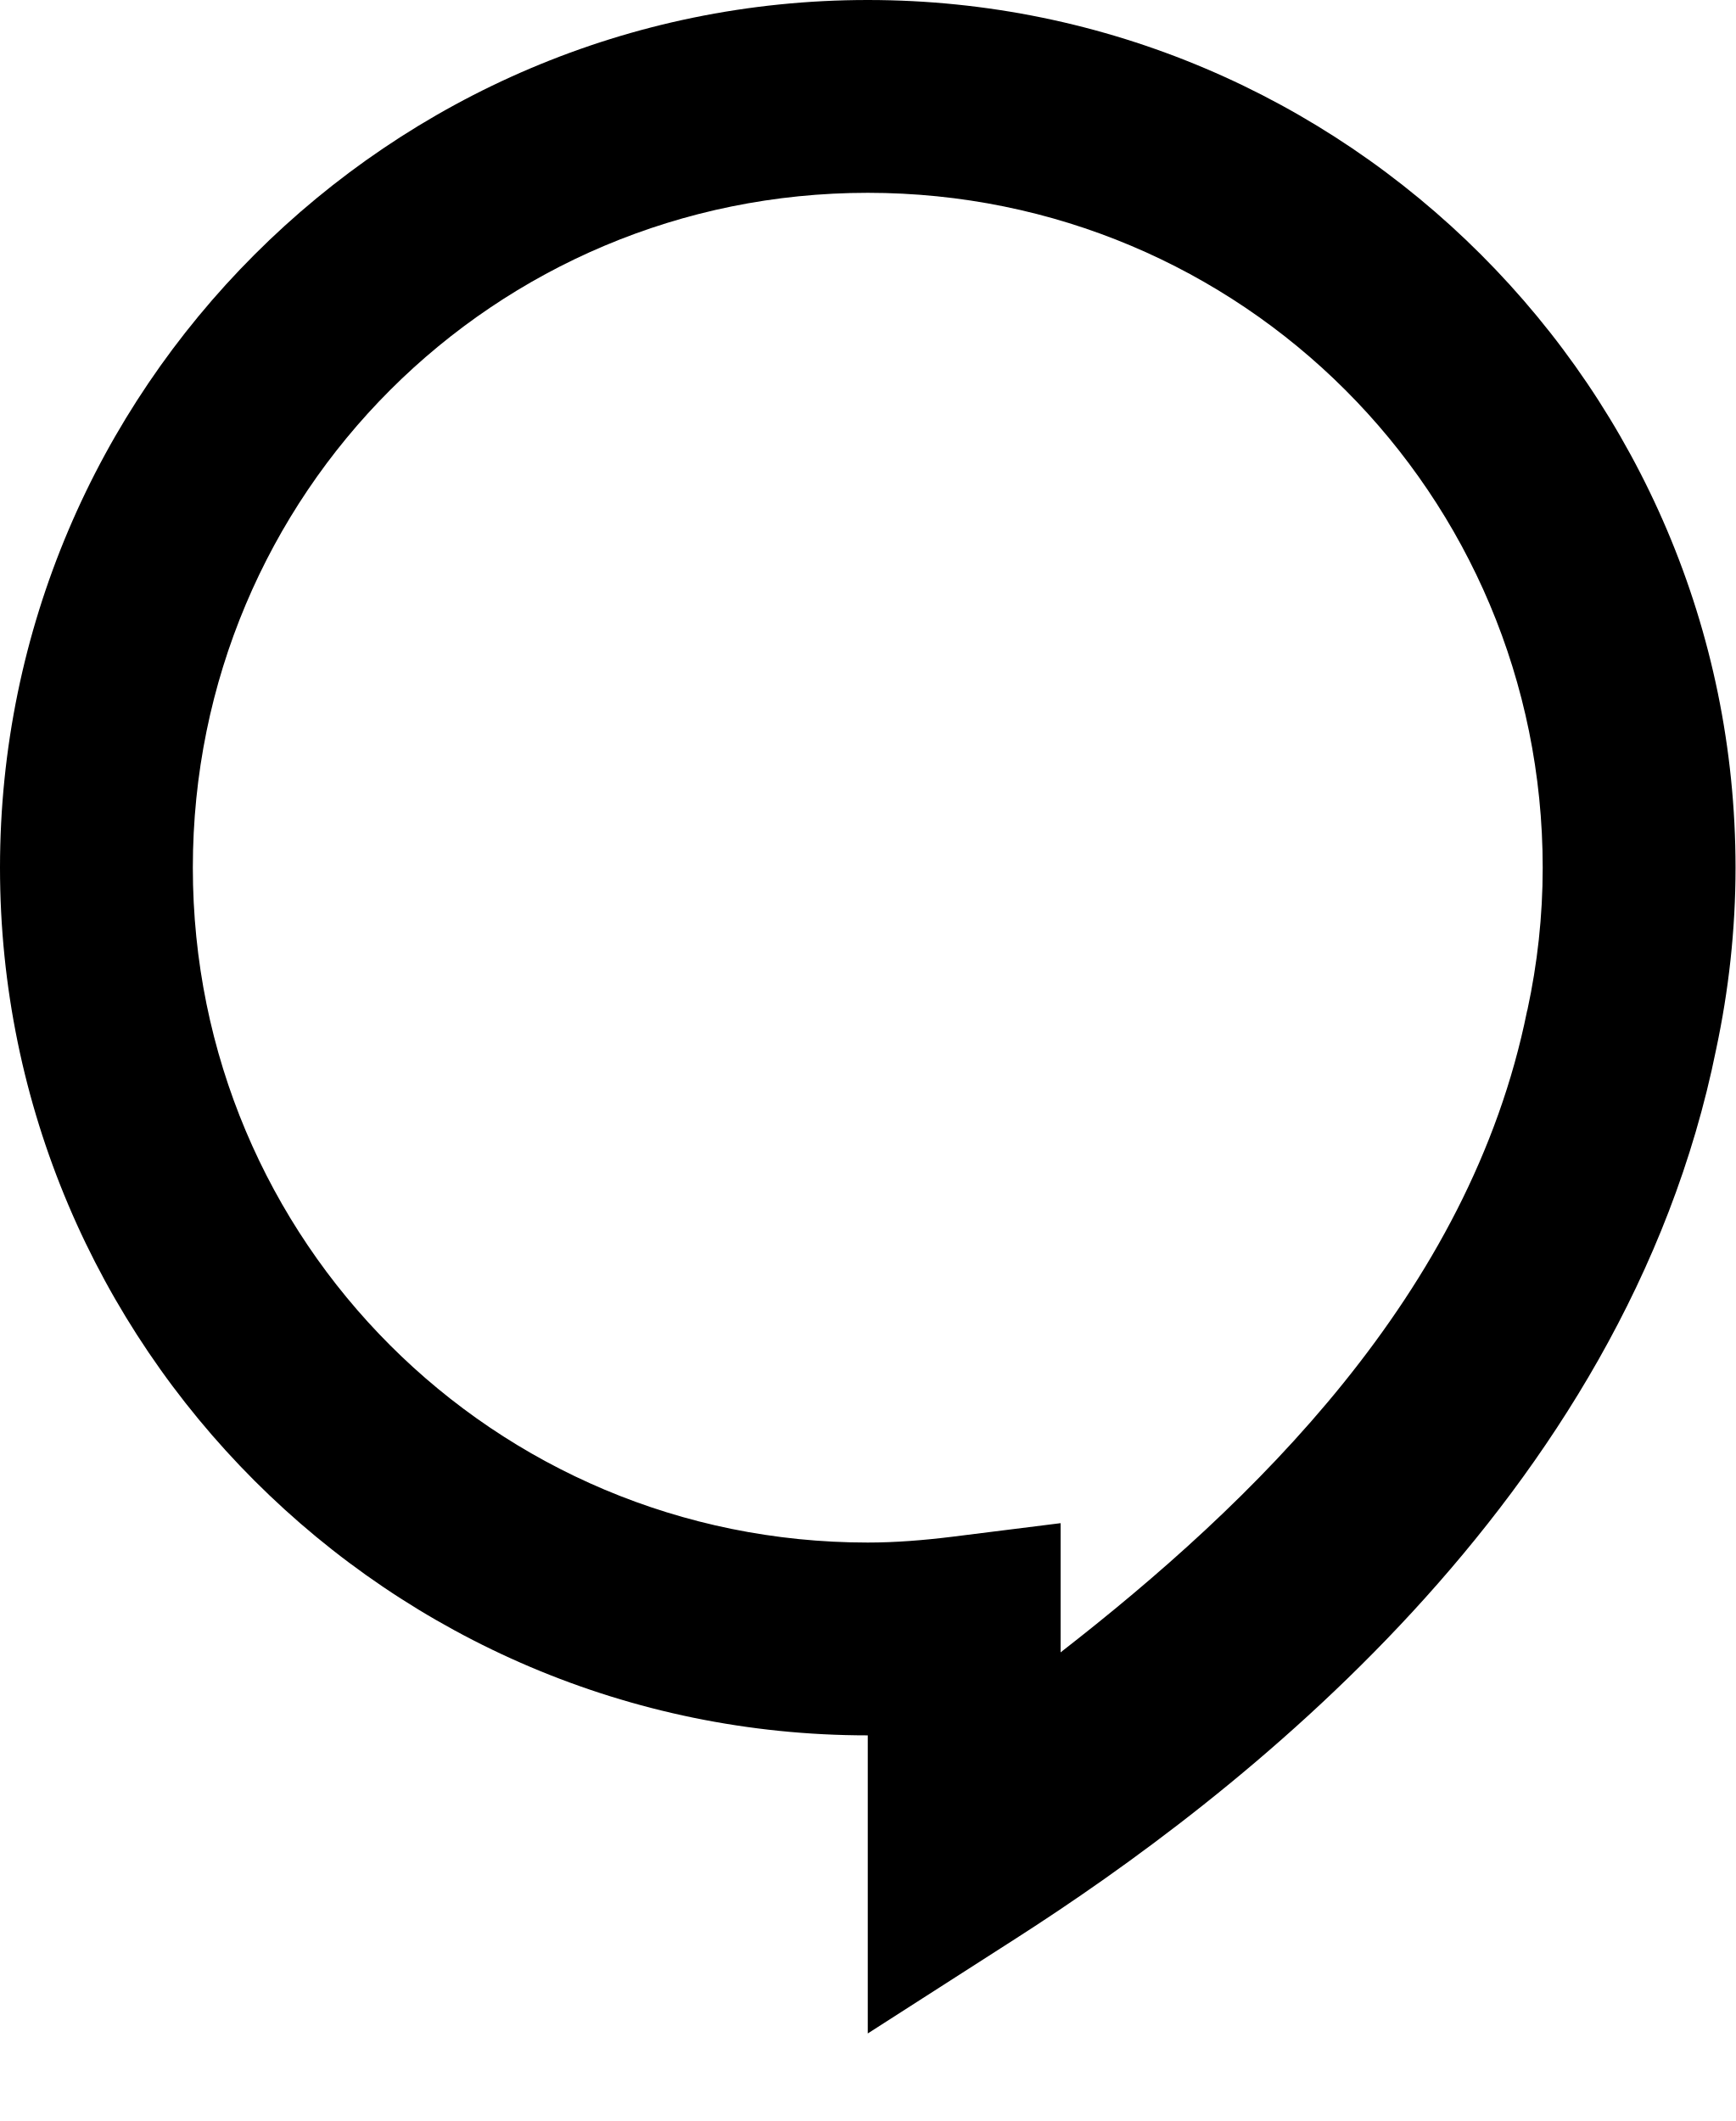
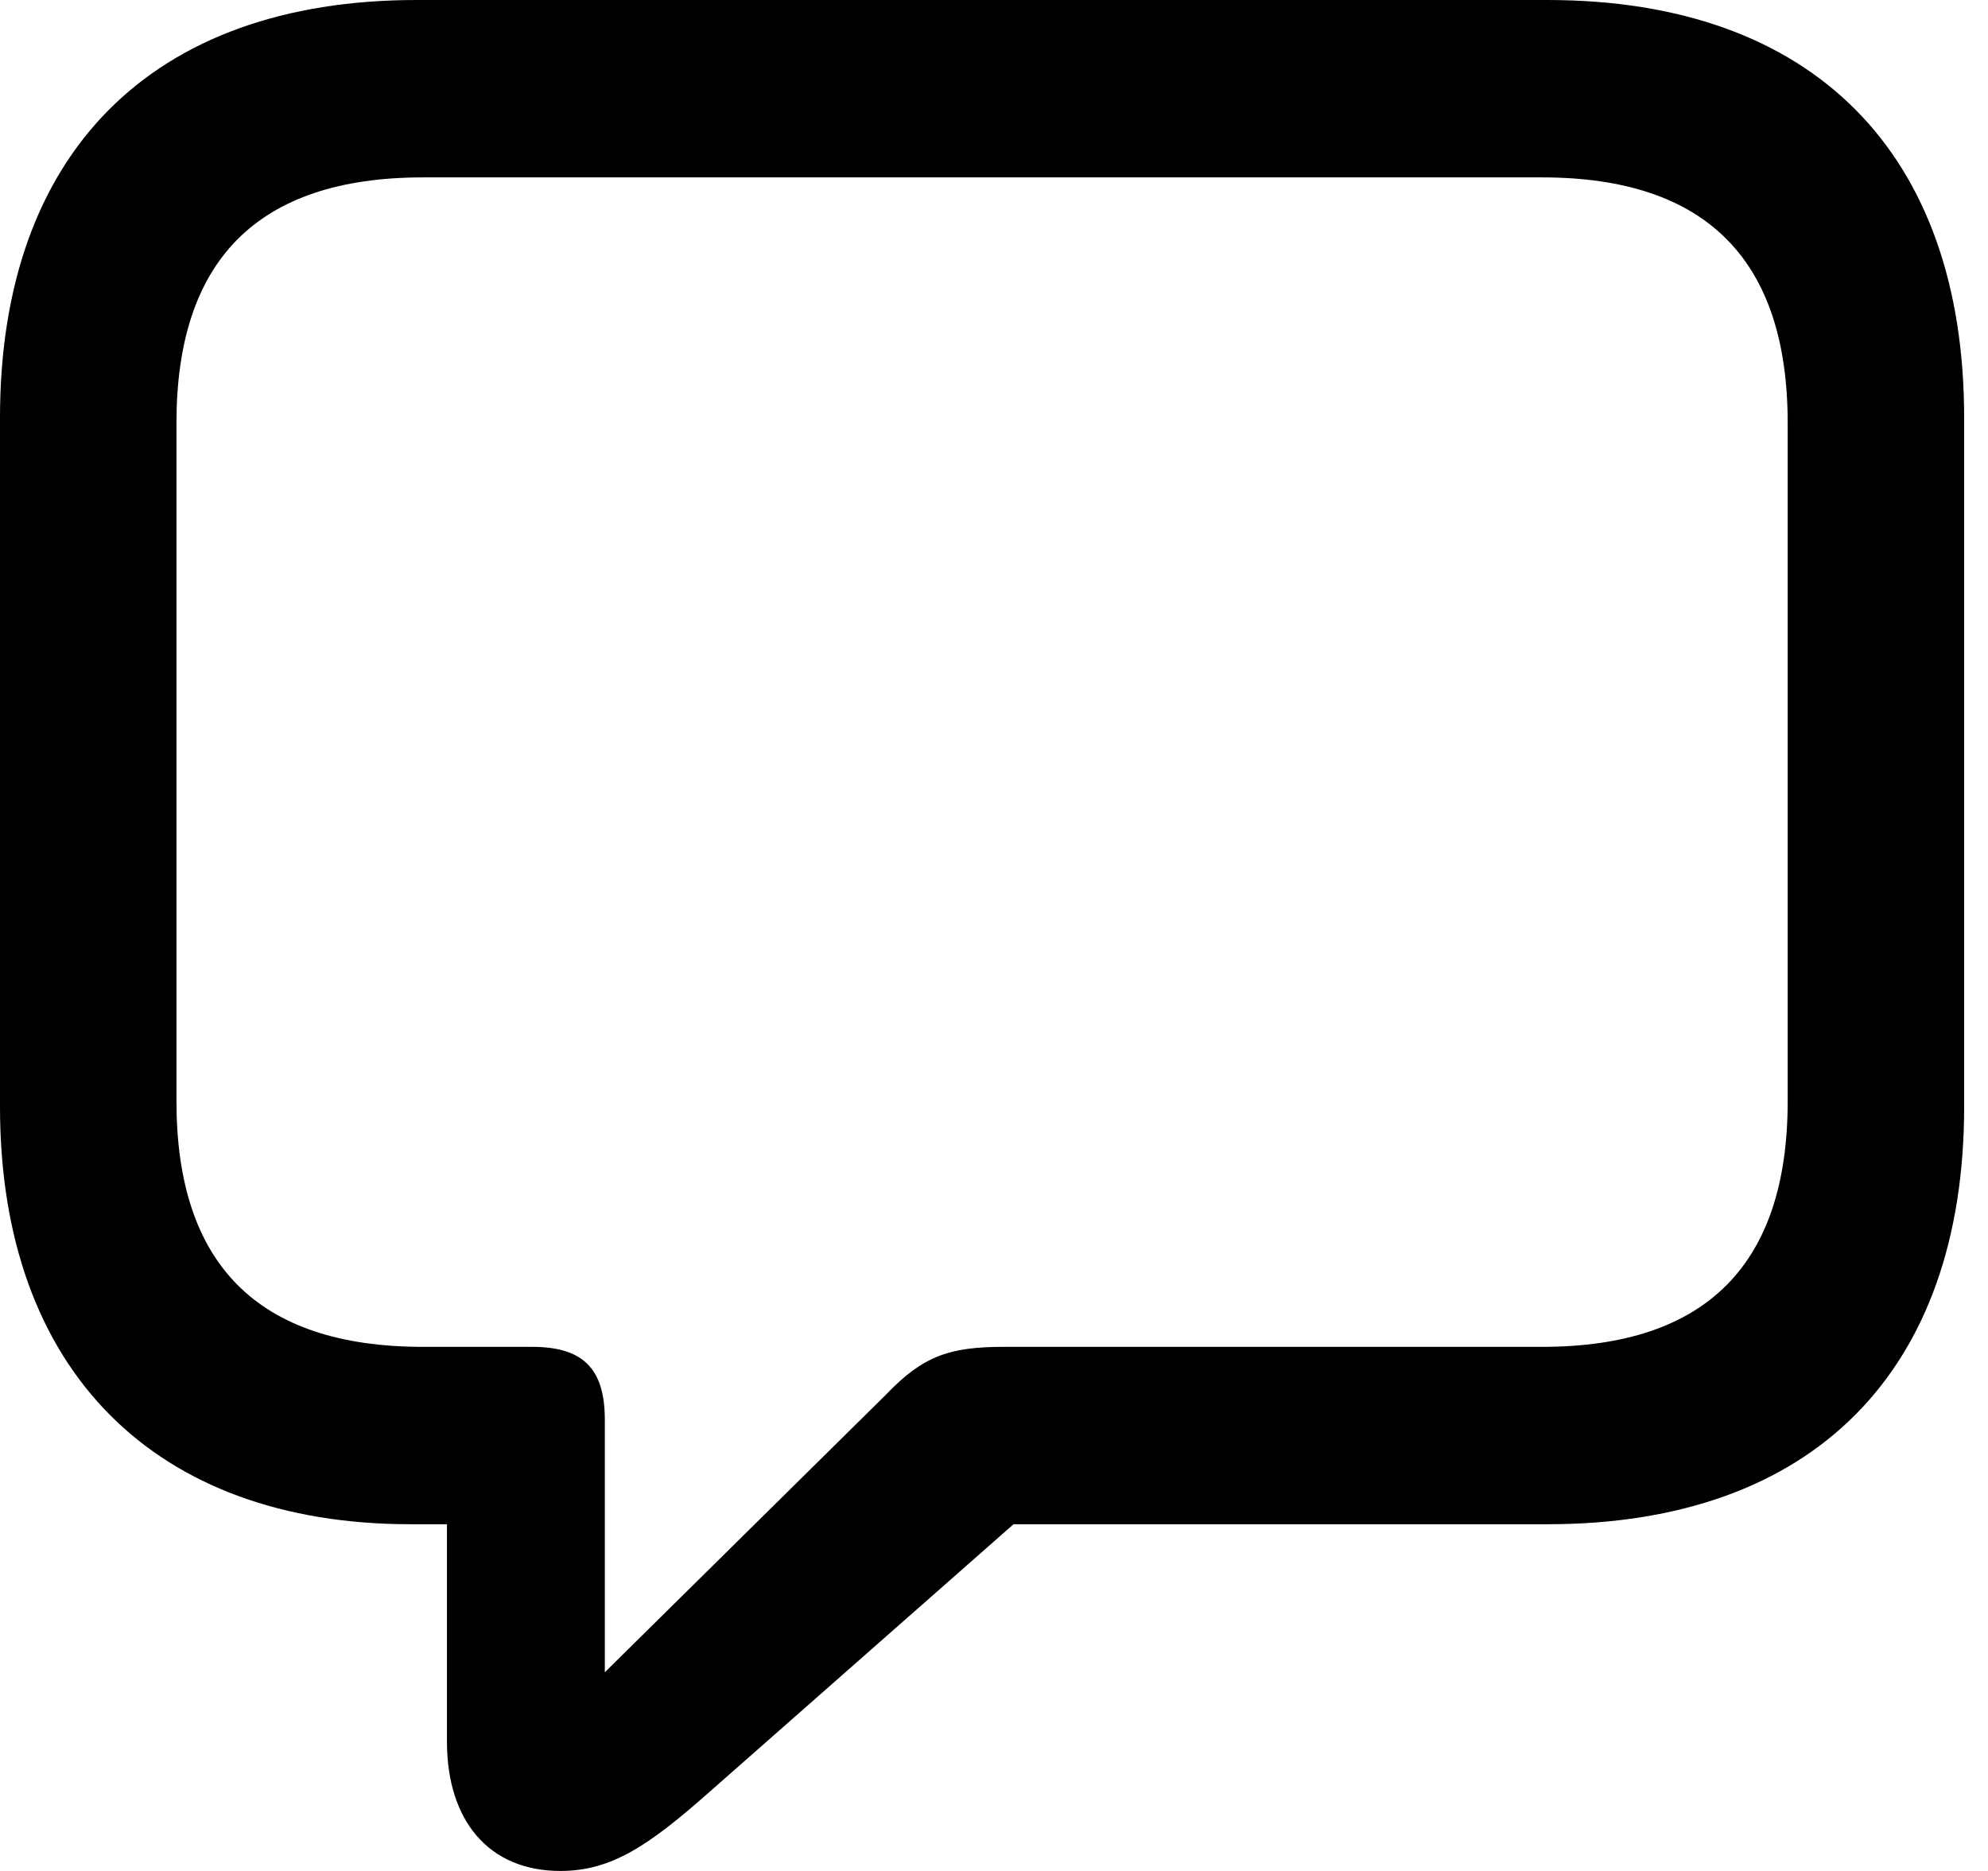
- <svg xmlns="http://www.w3.org/2000/svg" width="18" height="22" viewBox="0 0 18 22" fill="none">
-   <path d="M9 0C4.041 0 0 4.041 0 9C0 13.959 4.041 18 9 18V21.092L10.539 20.105C12.775 18.671 16.852 15.575 17.799 10.883C17.928 10.278 18 9.648 18 9C18 4.041 13.959 0 9 0ZM9 2C12.877 2 16 5.123 16 9C16 9.504 15.945 9.995 15.842 10.473L15.84 10.48L15.838 10.486C15.244 13.434 12.972 15.605 11 17.139V15.799L9.875 15.94C9.574 15.977 9.284 16 9 16C5.123 16 2 12.877 2 9C2 5.123 5.123 2 9 2Z" fill="black" />
+ <svg xmlns="http://www.w3.org/2000/svg" width="17" height="16" viewBox="0 0 17 16" fill="none">
+   <path d="M4.792 16C5.225 16 5.543 15.788 6.066 15.325L8.667 13.035H13.232C15.515 13.035 16.796 11.716 16.796 9.464V3.572C16.796 1.319 15.515 0 13.232 0H3.564C1.289 0 0 1.319 0 3.572V9.464C0 11.723 1.327 13.035 3.511 13.035H3.822V14.893C3.822 15.568 4.178 16 4.792 16ZM5.172 14.301V12.14C5.172 11.693 4.974 11.518 4.55 11.518H3.617C2.191 11.518 1.509 10.798 1.509 9.418V3.617C1.509 2.237 2.191 1.517 3.617 1.517H13.187C14.605 1.517 15.287 2.237 15.287 3.617V9.418C15.287 10.798 14.605 11.518 13.187 11.518H8.584C8.121 11.518 7.894 11.594 7.575 11.928L5.172 14.301Z" fill="#000" />
</svg>
